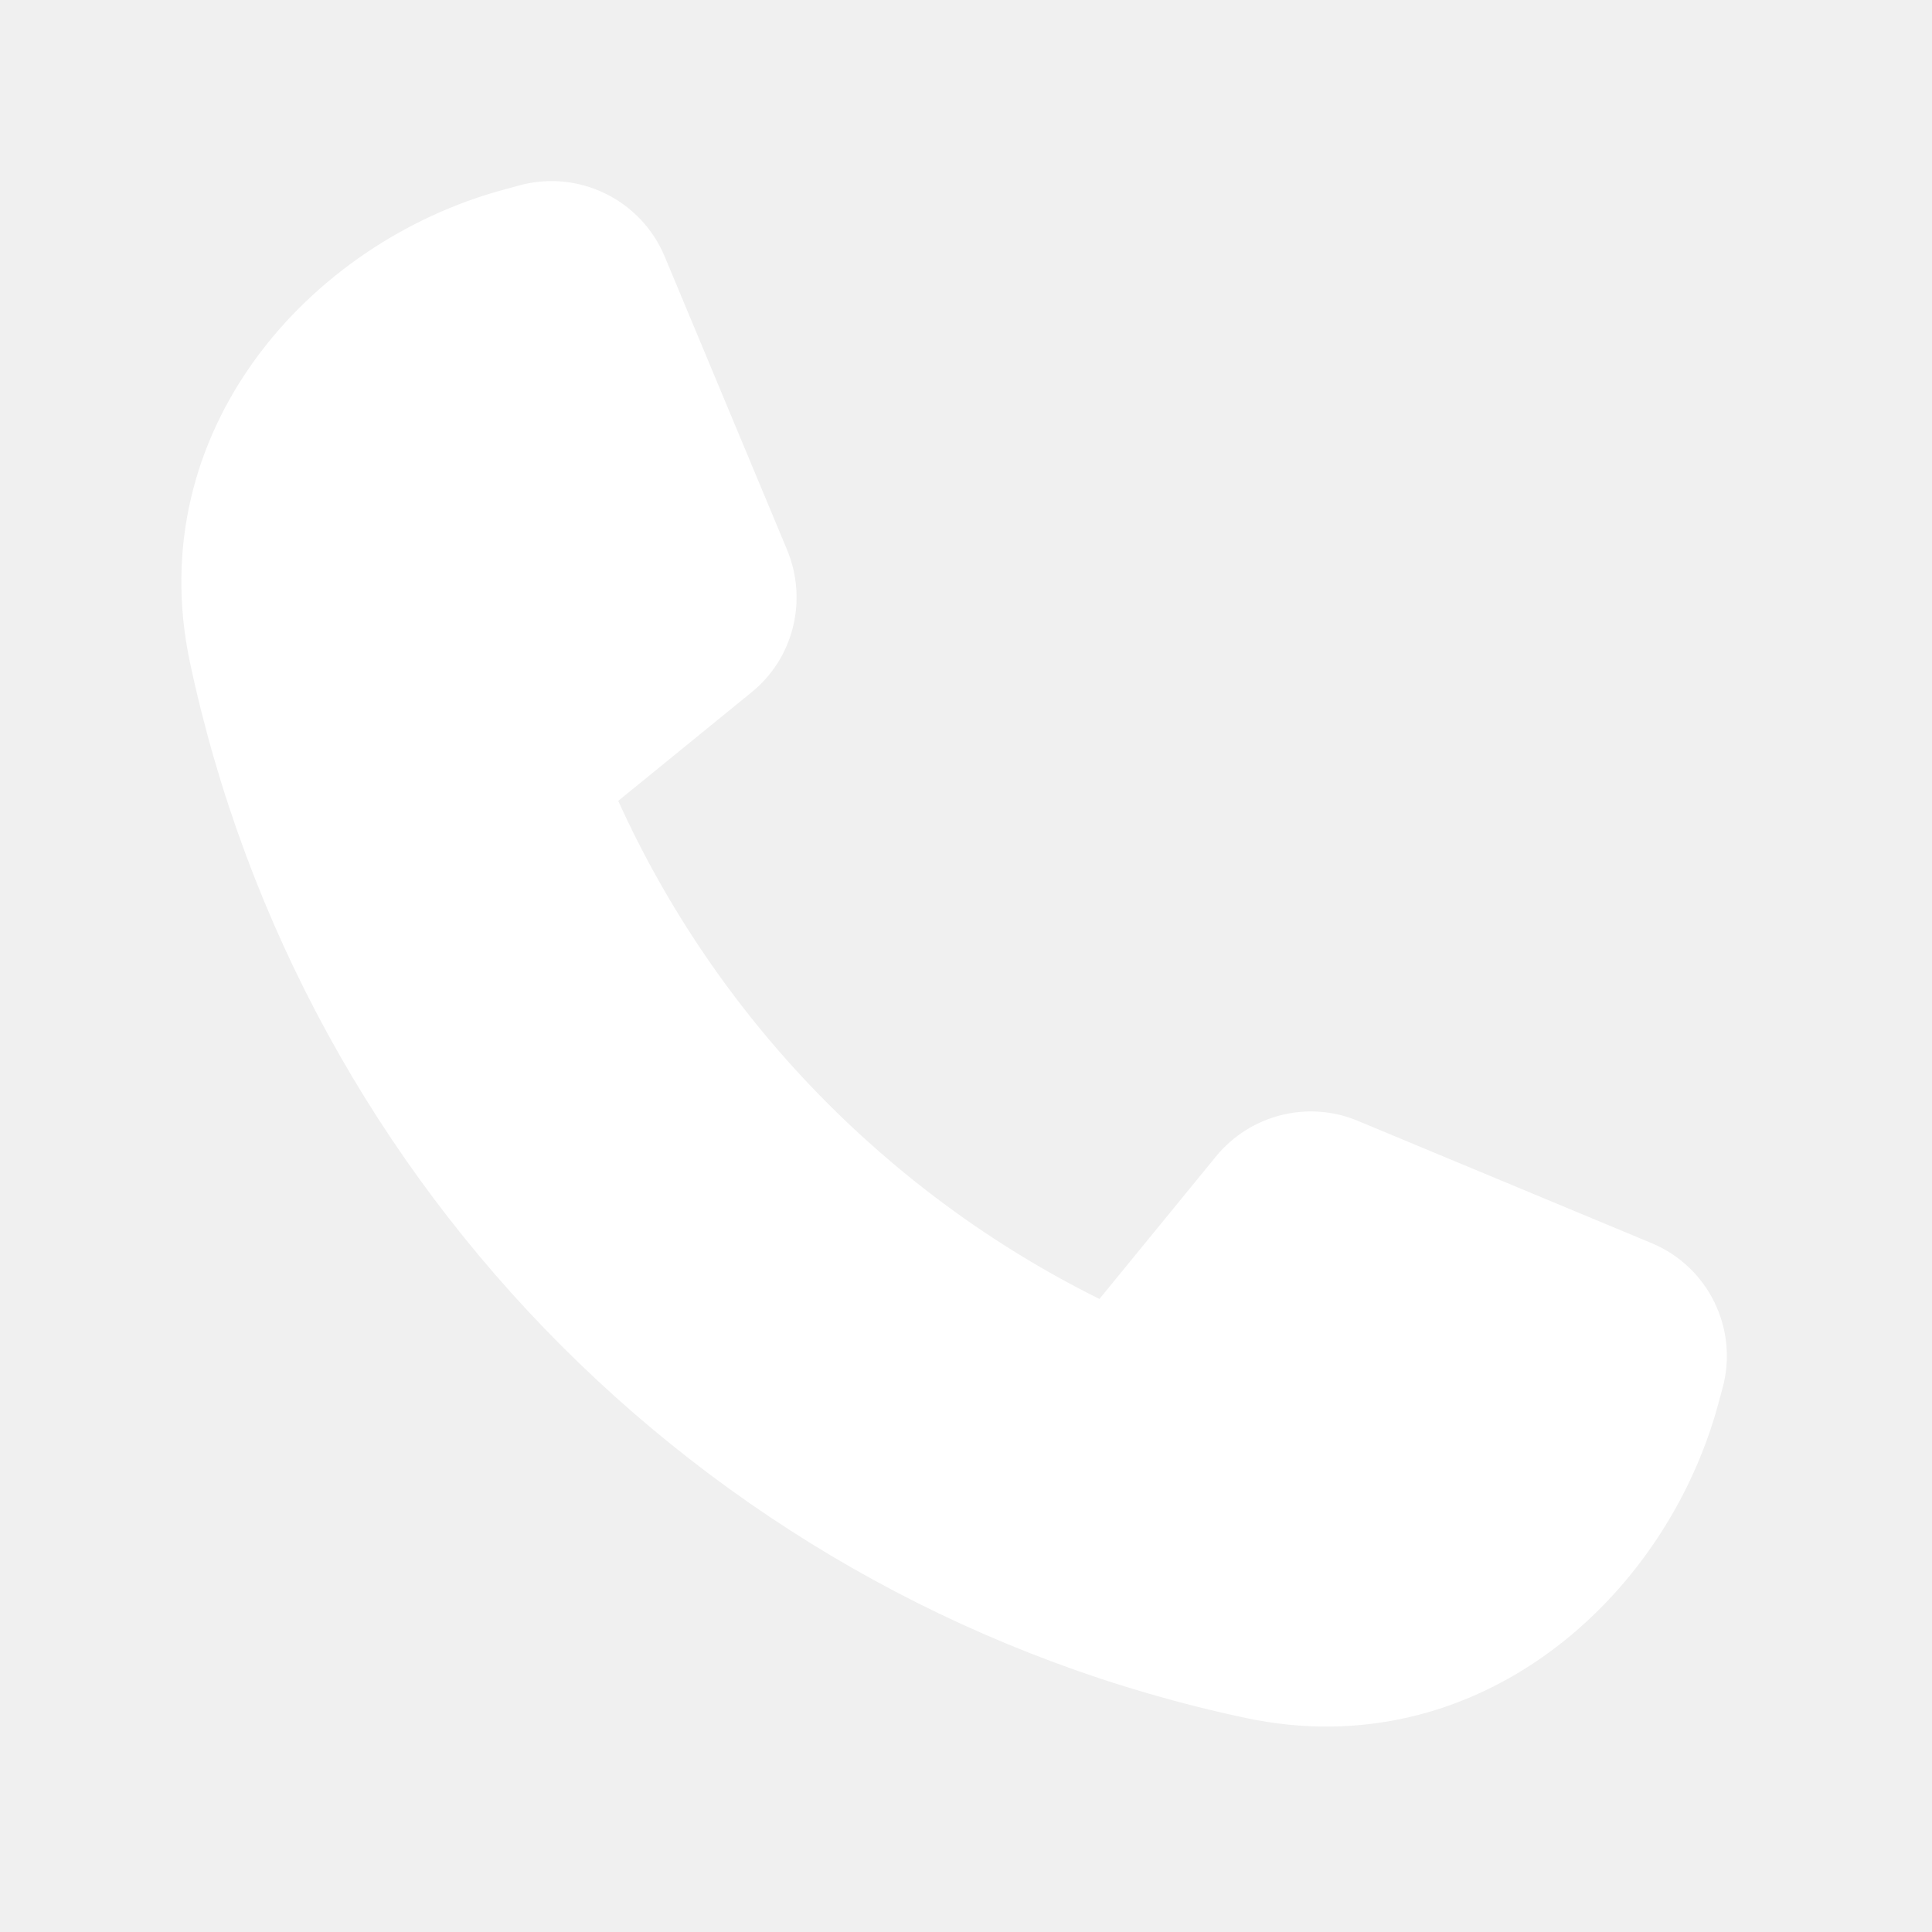
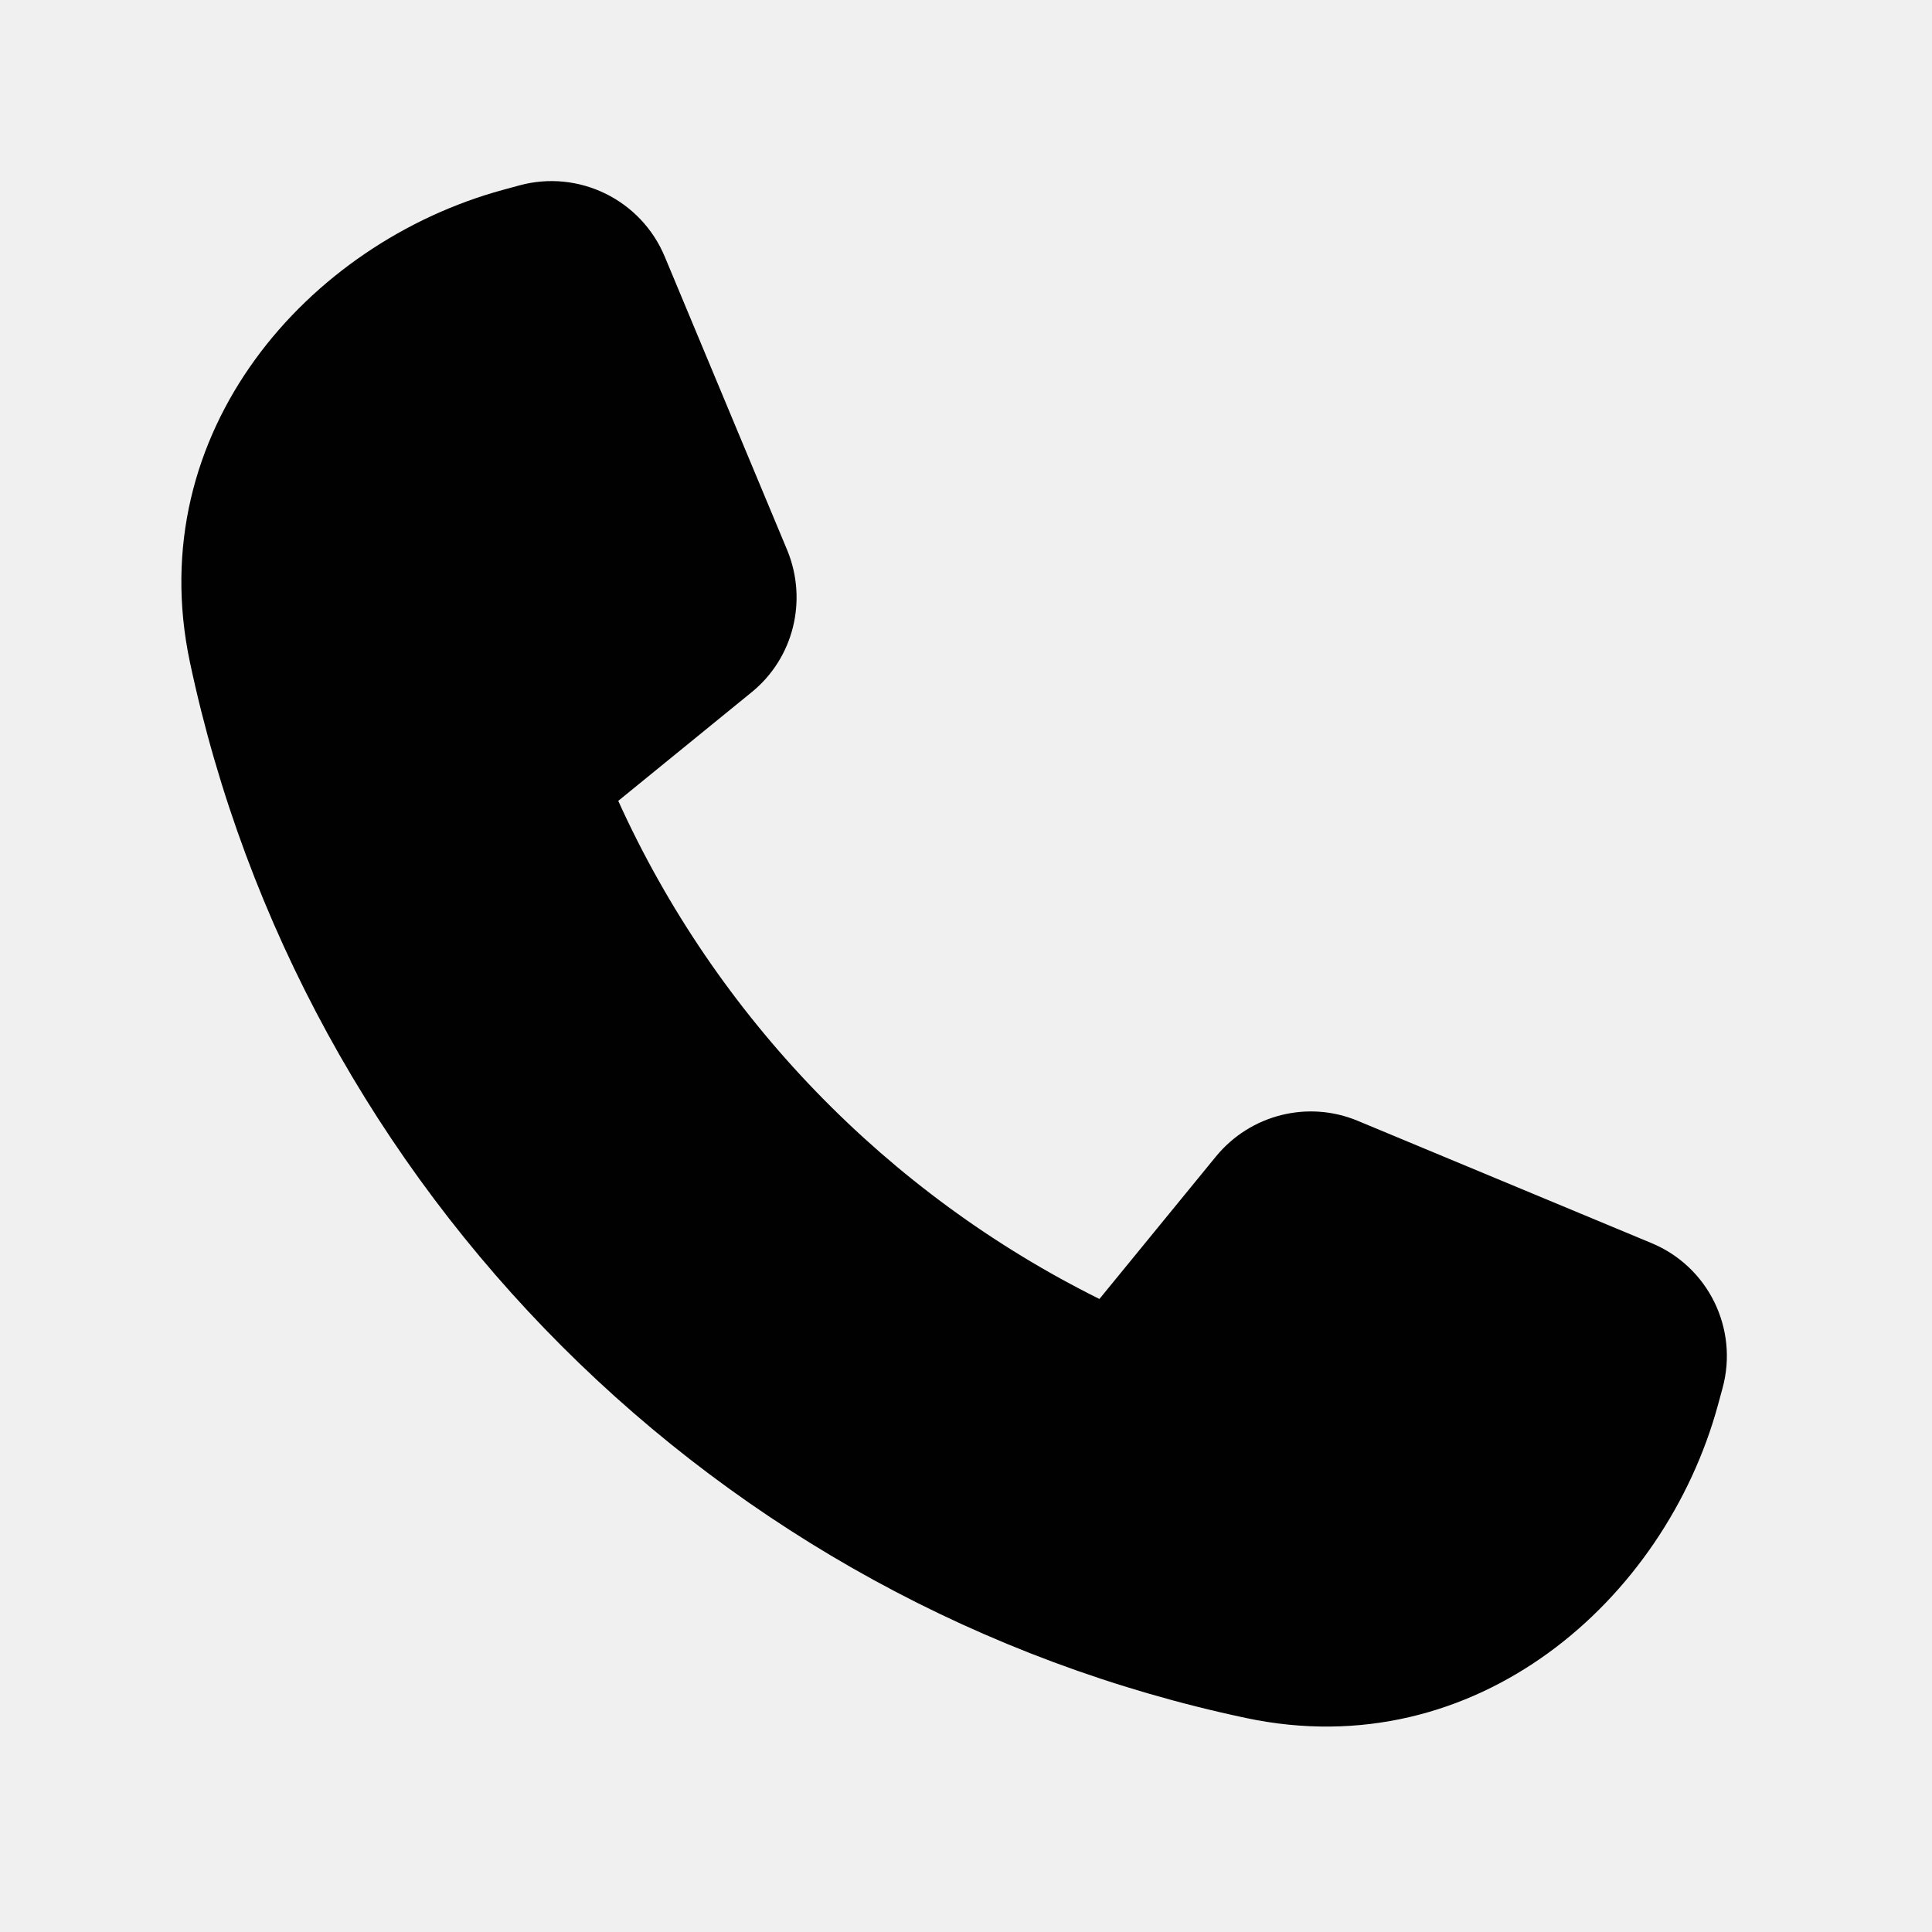
<svg xmlns="http://www.w3.org/2000/svg" viewBox="0 0 640 640" width="20" height="20">
-   <path d="M160.2 25C152.3 6.1 131.7-3.9 112.1 1.4l-5.5 1.5c-64.6 17.6-119.8 80.2-103.7 156.4 37.1 175 174.8 312.7 349.8 349.8 76.3 16.2 138.8-39.1 156.4-103.7l1.5-5.5c5.4-19.7-4.7-40.3-23.5-48.1l-97.3-40.5c-16.5-6.9-35.6-2.1-47 11.8l-38.6 47.2C233.9 335.4 177.3 277 144.8 205.3L189 169.3c13.9-11.3 18.6-30.4 11.8-47L160.2 25z" fill="#ffffff" transform="translate(60, 60)" />
+   <path d="M160.2 25C152.3 6.1 131.7-3.9 112.1 1.4l-5.5 1.5c-64.6 17.6-119.8 80.2-103.7 156.4 37.1 175 174.8 312.7 349.8 349.8 76.3 16.2 138.8-39.1 156.4-103.7l1.5-5.5c5.4-19.7-4.7-40.3-23.5-48.1l-97.3-40.5c-16.5-6.9-35.6-2.1-47 11.8l-38.6 47.2C233.9 335.4 177.3 277 144.8 205.3L189 169.3c13.9-11.3 18.6-30.4 11.8-47L160.2 25z" fill="#010101" transform="translate(60, 60)" />
</svg>
